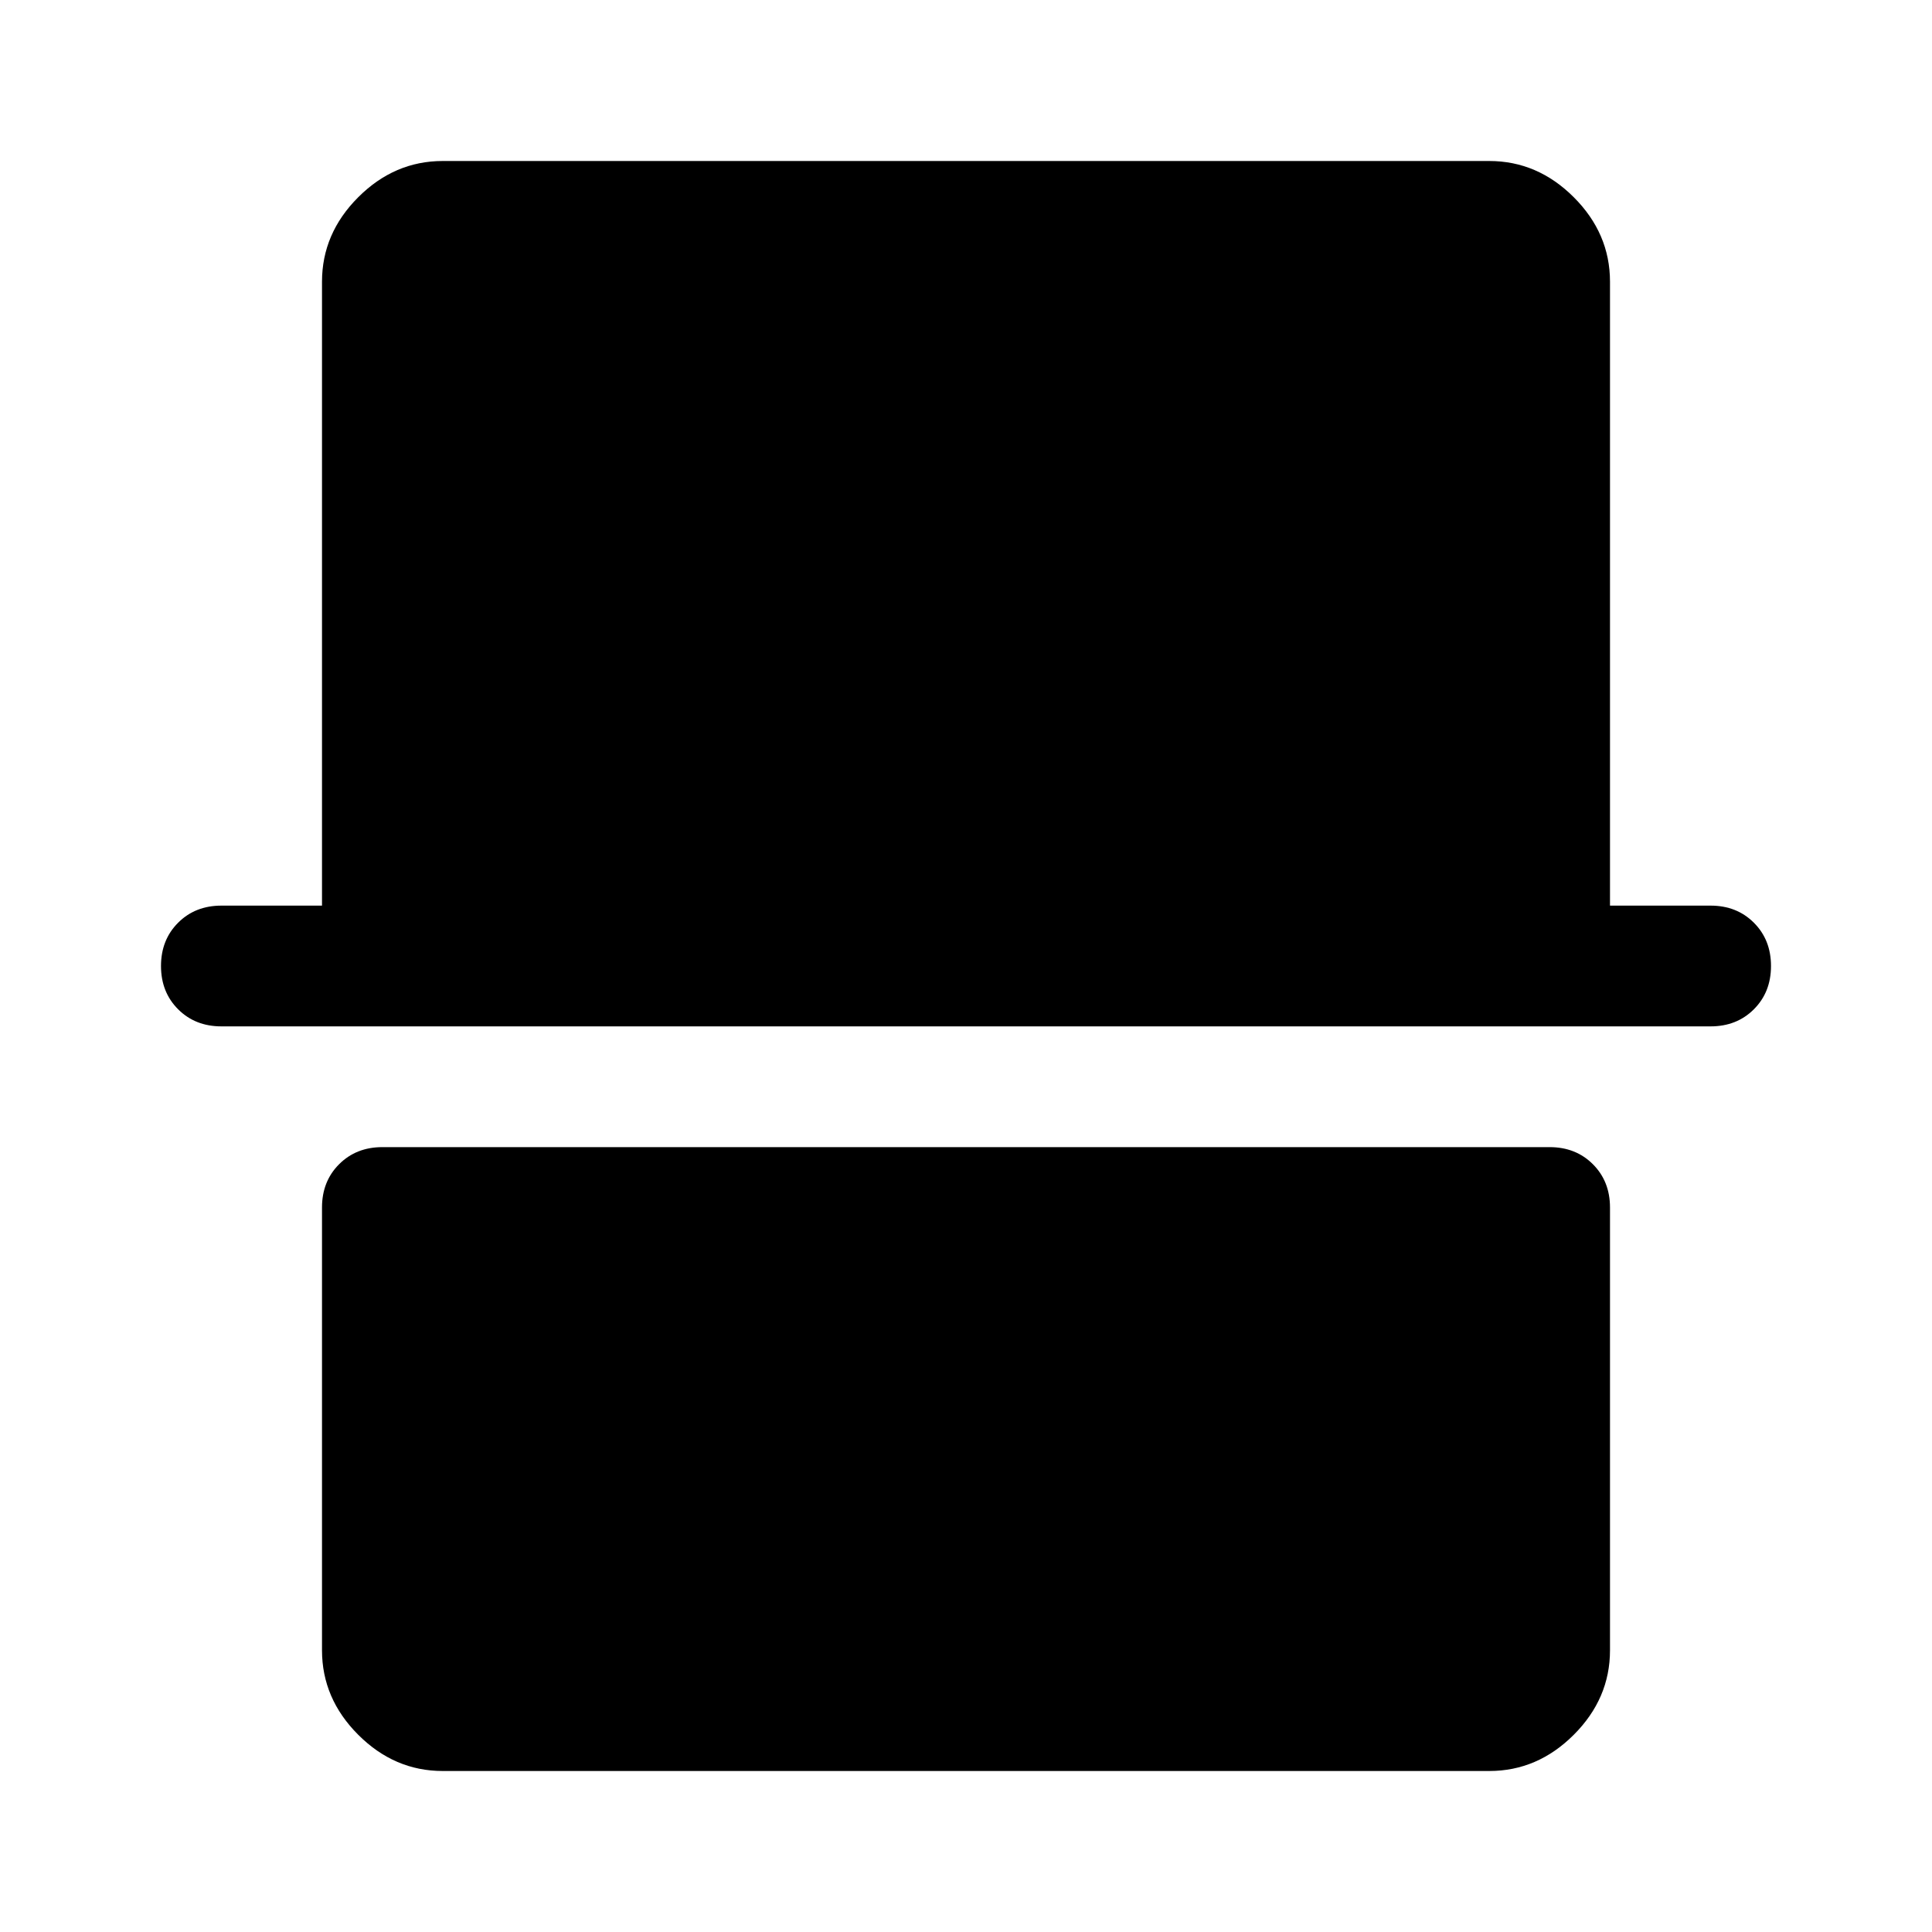
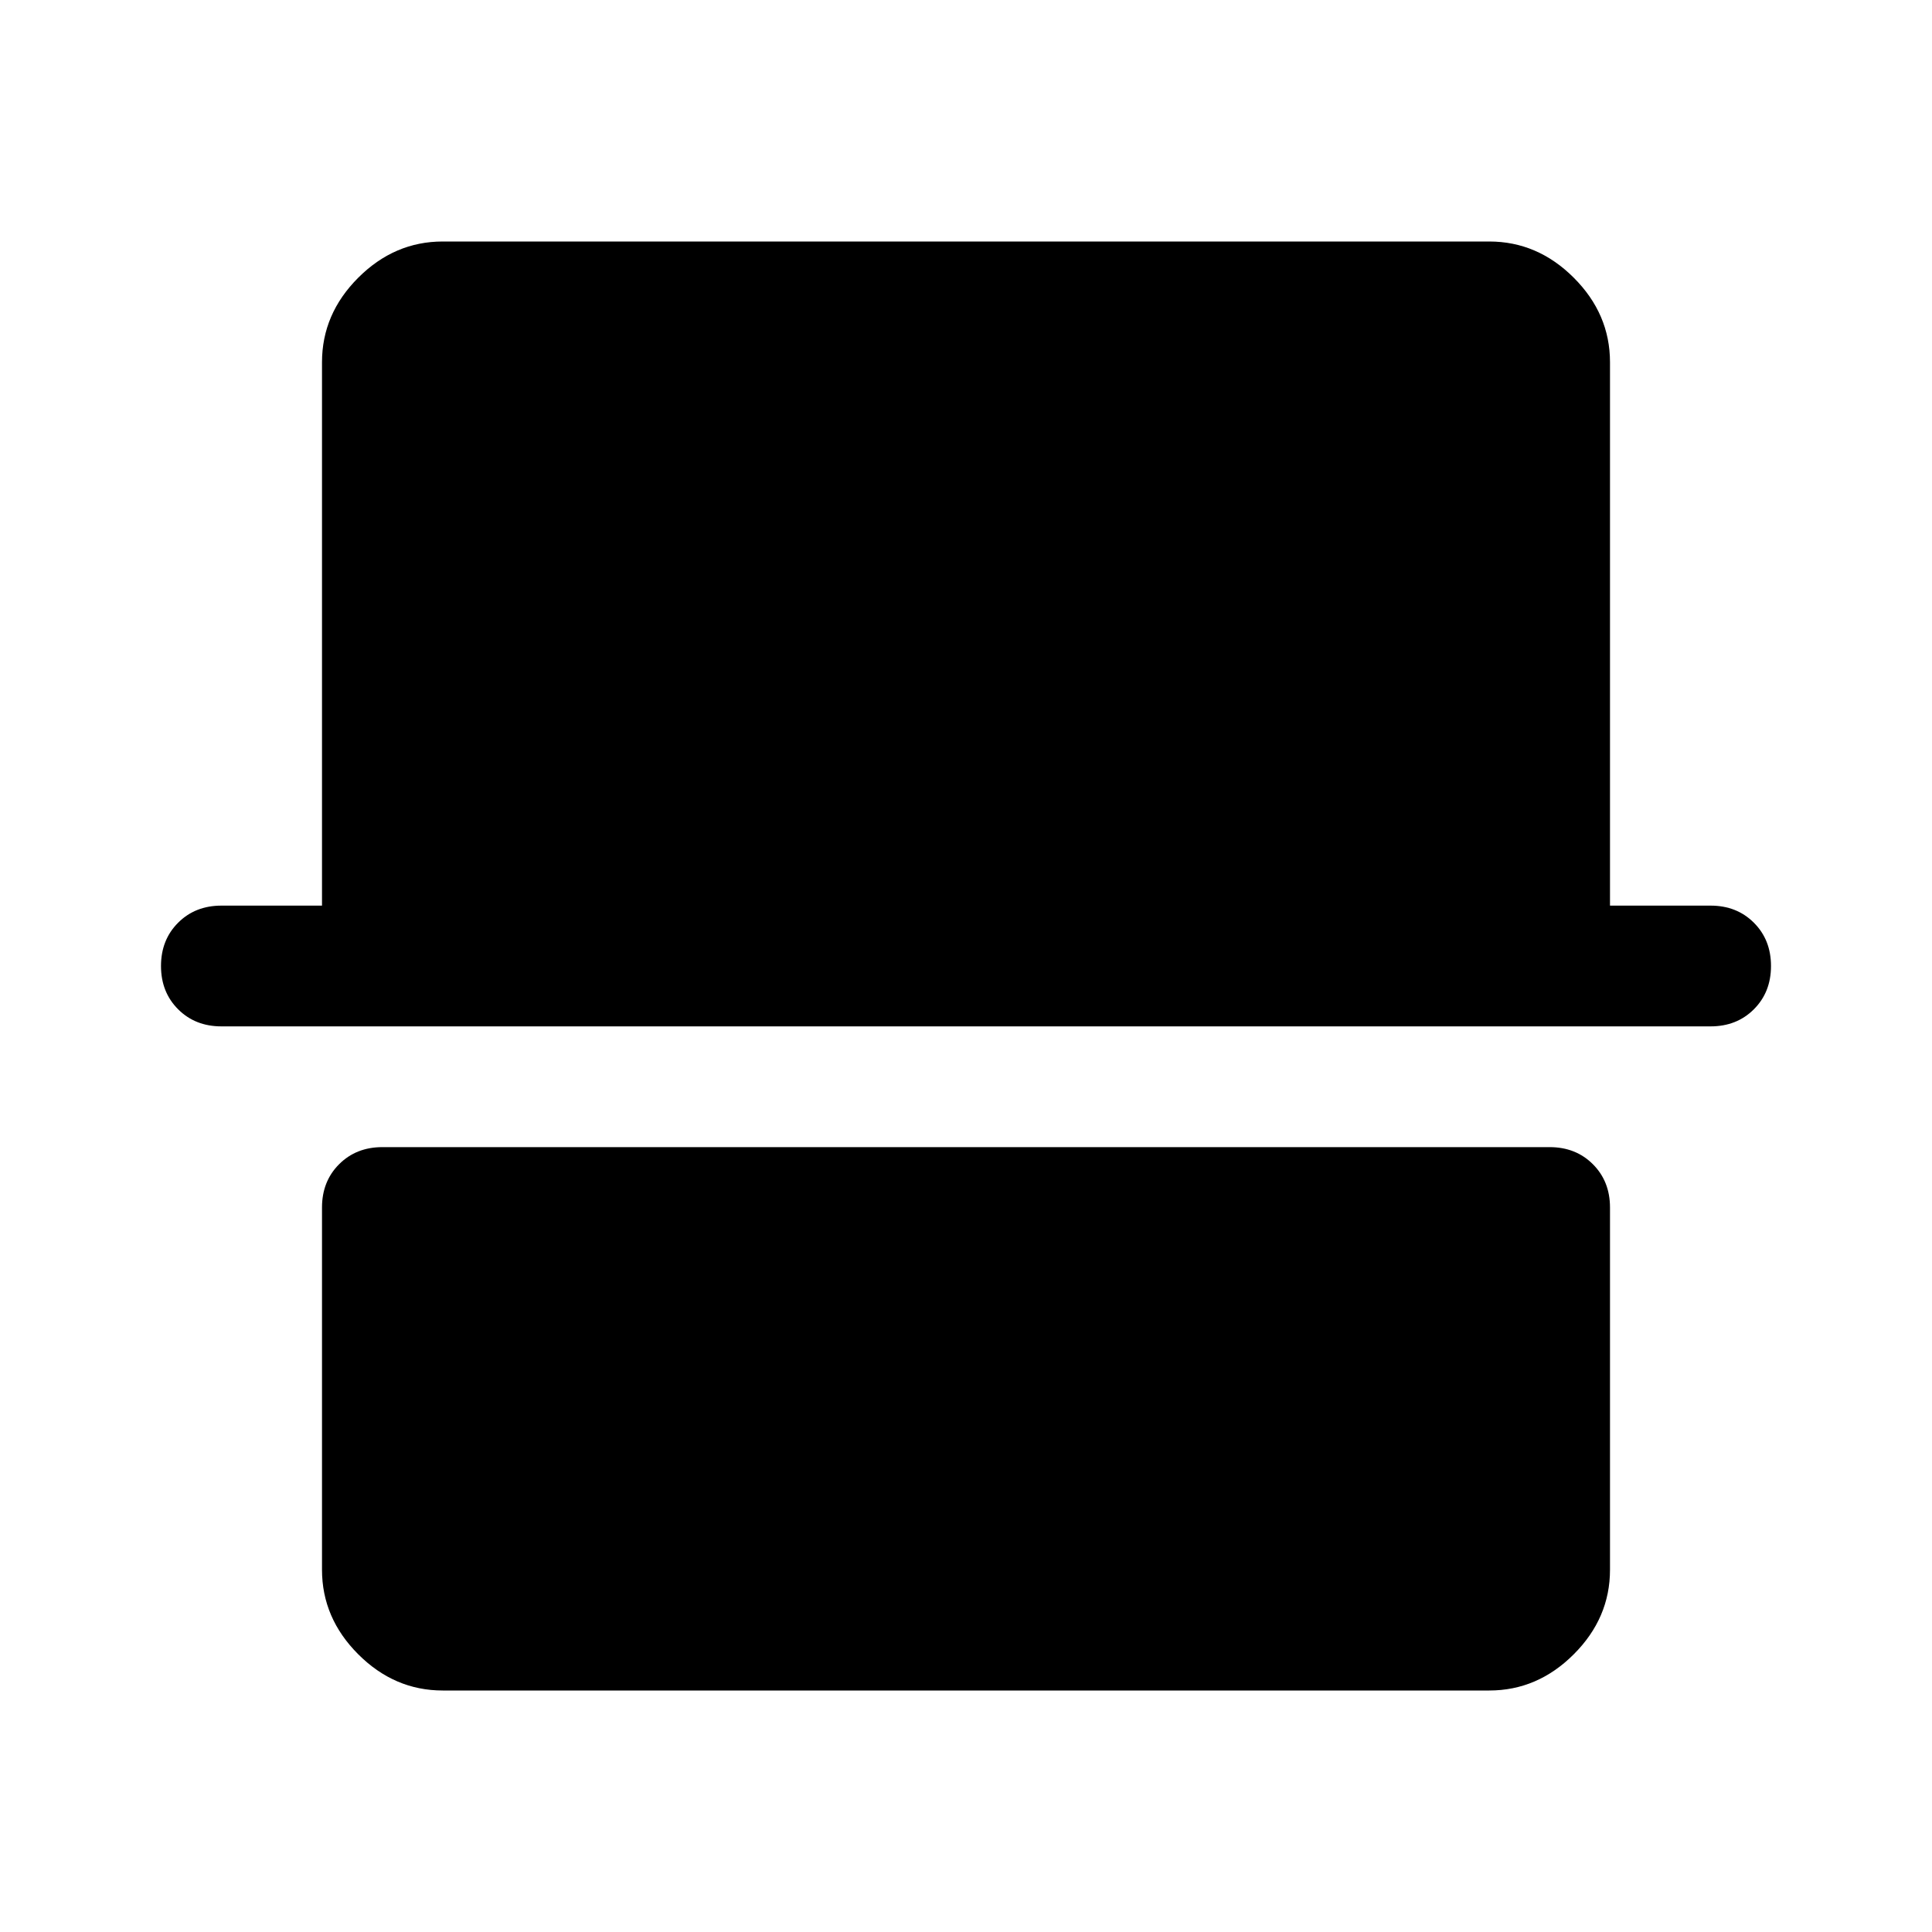
<svg xmlns="http://www.w3.org/2000/svg" width="48" height="48" viewBox="0 -960 960 960">
-   <path d="M220-80q-24 0-42-18t-18-42v-220q0-13 8.5-21.5T190-390h580q13 0 21.5 8.5T800-360v220q0 24-18 42t-42 18H220ZM110-450q-13 0-21.5-8.5T80-480q0-13 8.5-21.5T110-510h50v-310q0-24 18-42t42-18h520q24 0 42 18t18 42v310h50q13 0 21.5 8.5T880-480q0 13-8.5 21.5T850-450H110Z" />
+   <path d="M220-120q-24 0-42-18t-18-42v-180q0-13 8.5-21.5T190-390h580q13 0 21.5 8.5T800-360v180q0 24-18 42t-42 18H220ZM110-450q-13 0-21.5-8.5T80-480q0-13 8.5-21.5T110-510h50v-270q0-24 18-42t42-18h520q24 0 42 18t18 42v270h50q13 0 21.5 8.5T880-480q0 13-8.5 21.5T850-450H110Z" />
</svg>
